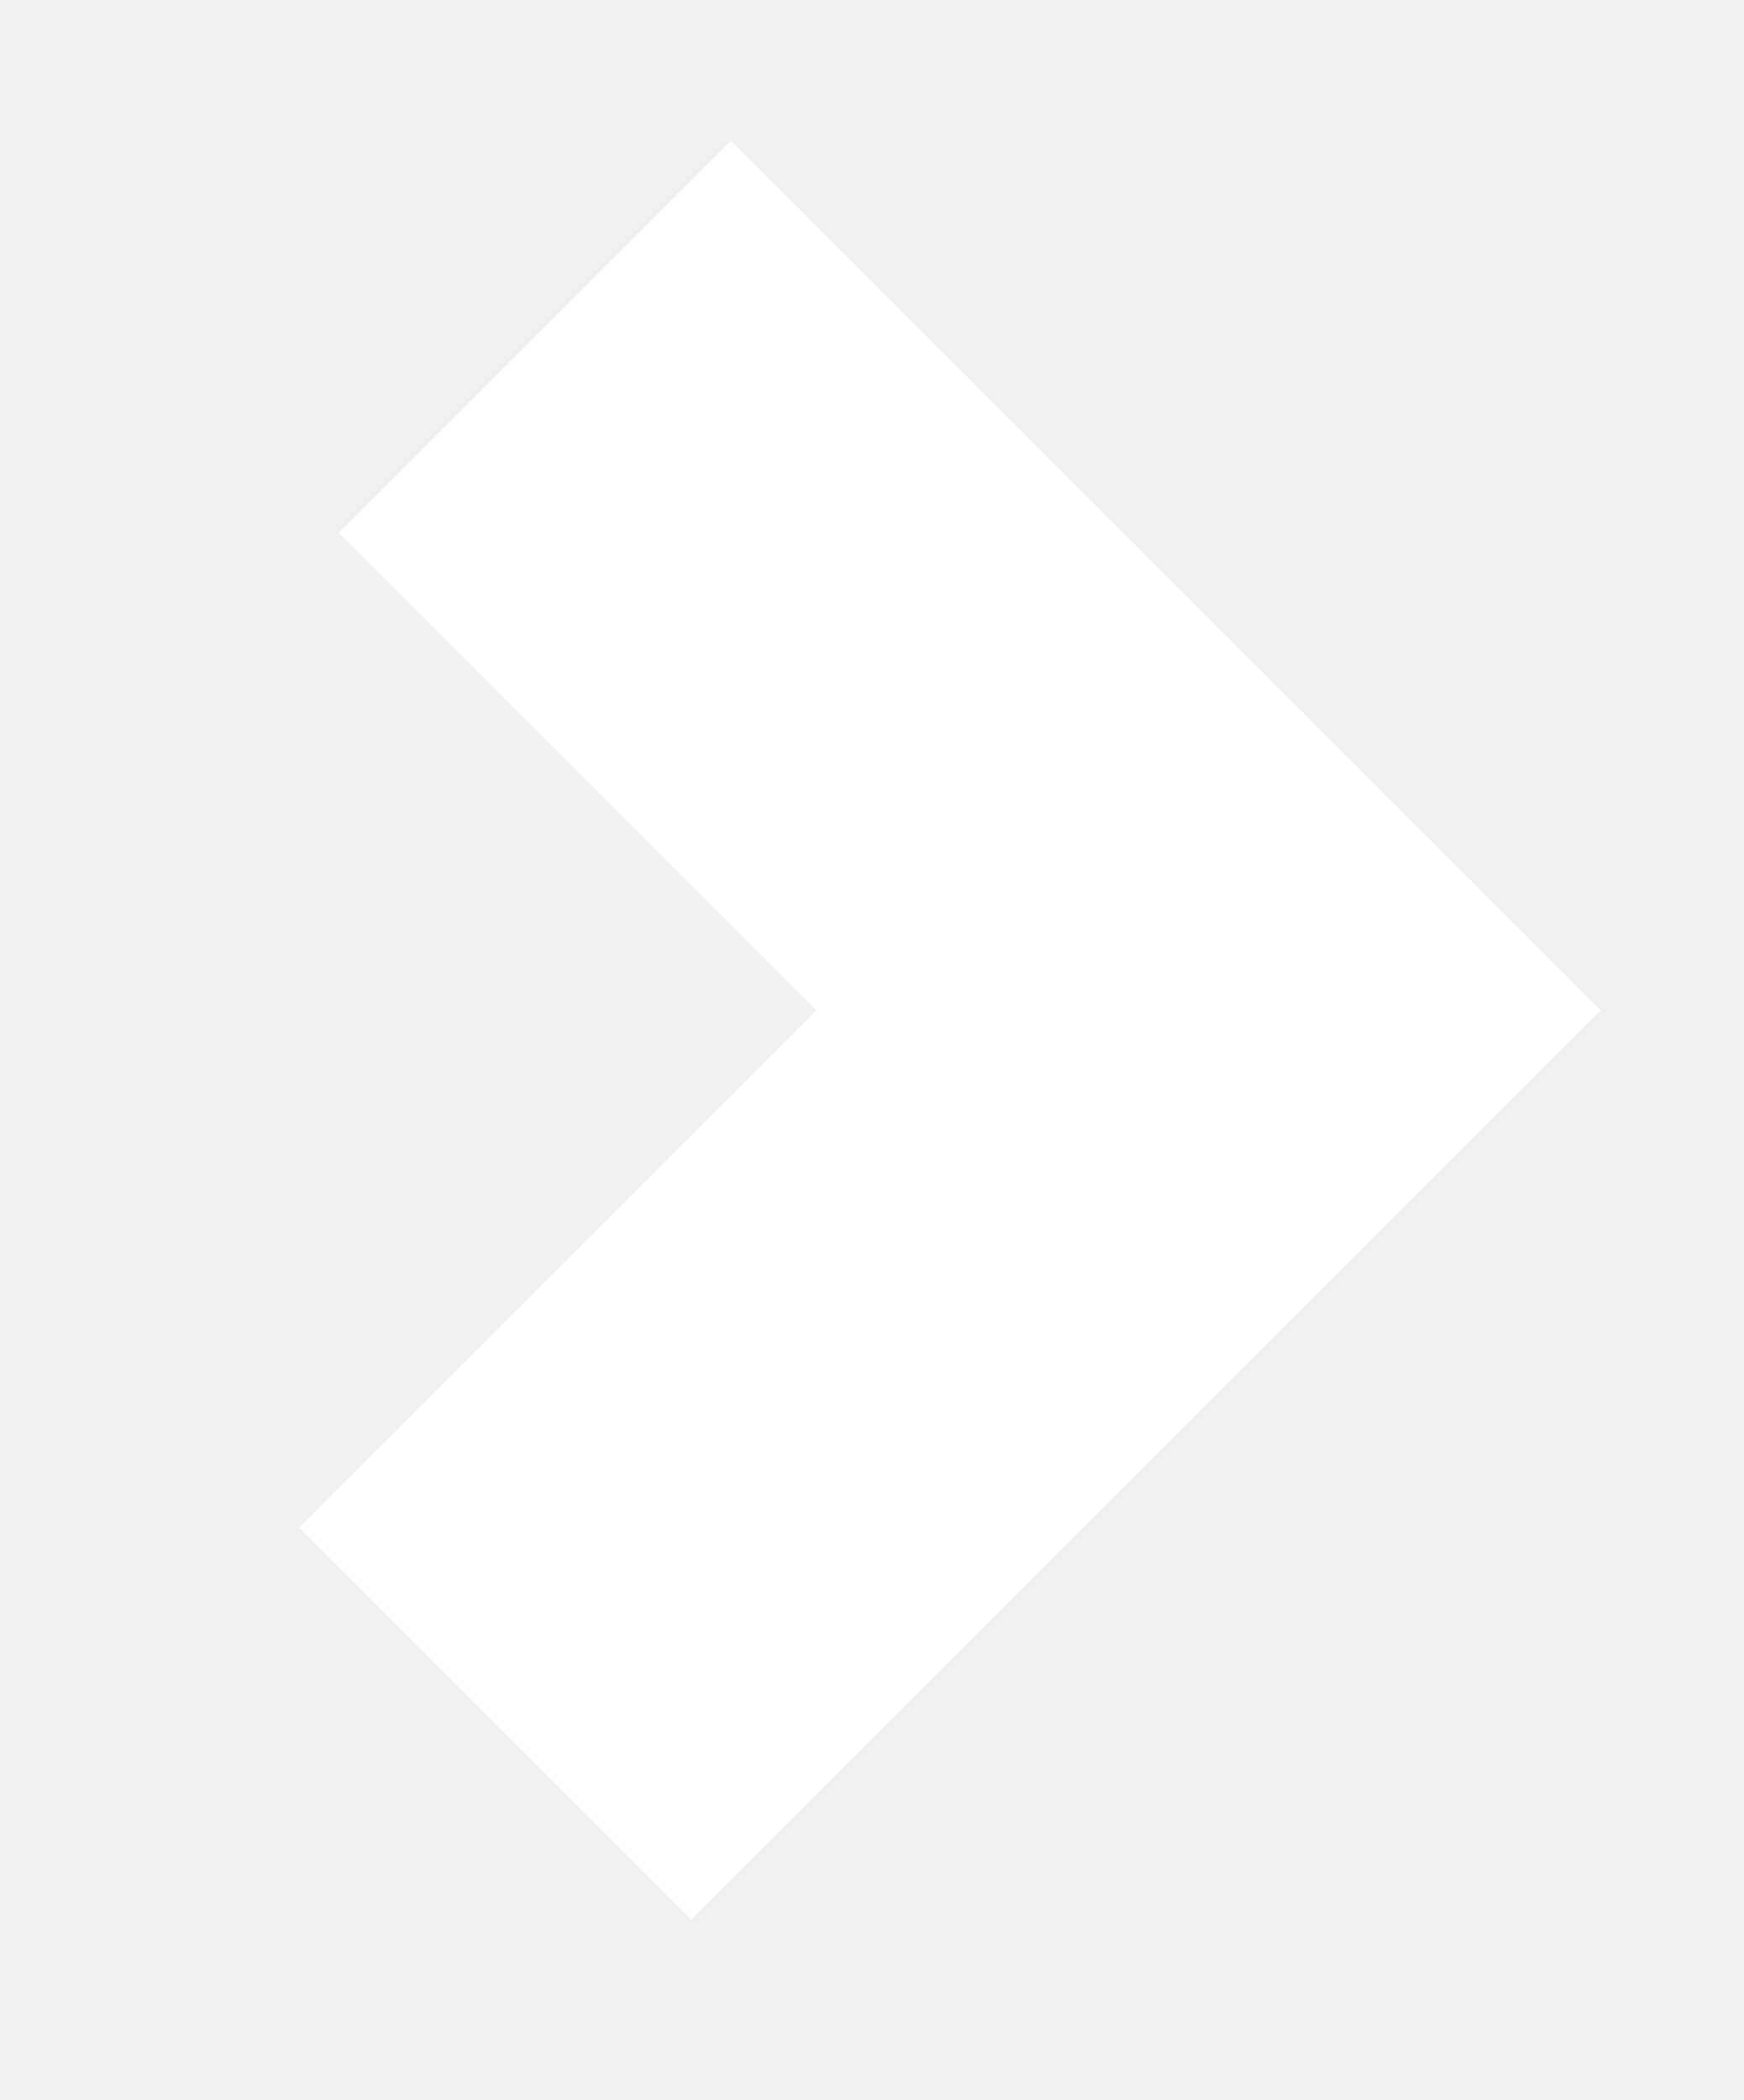
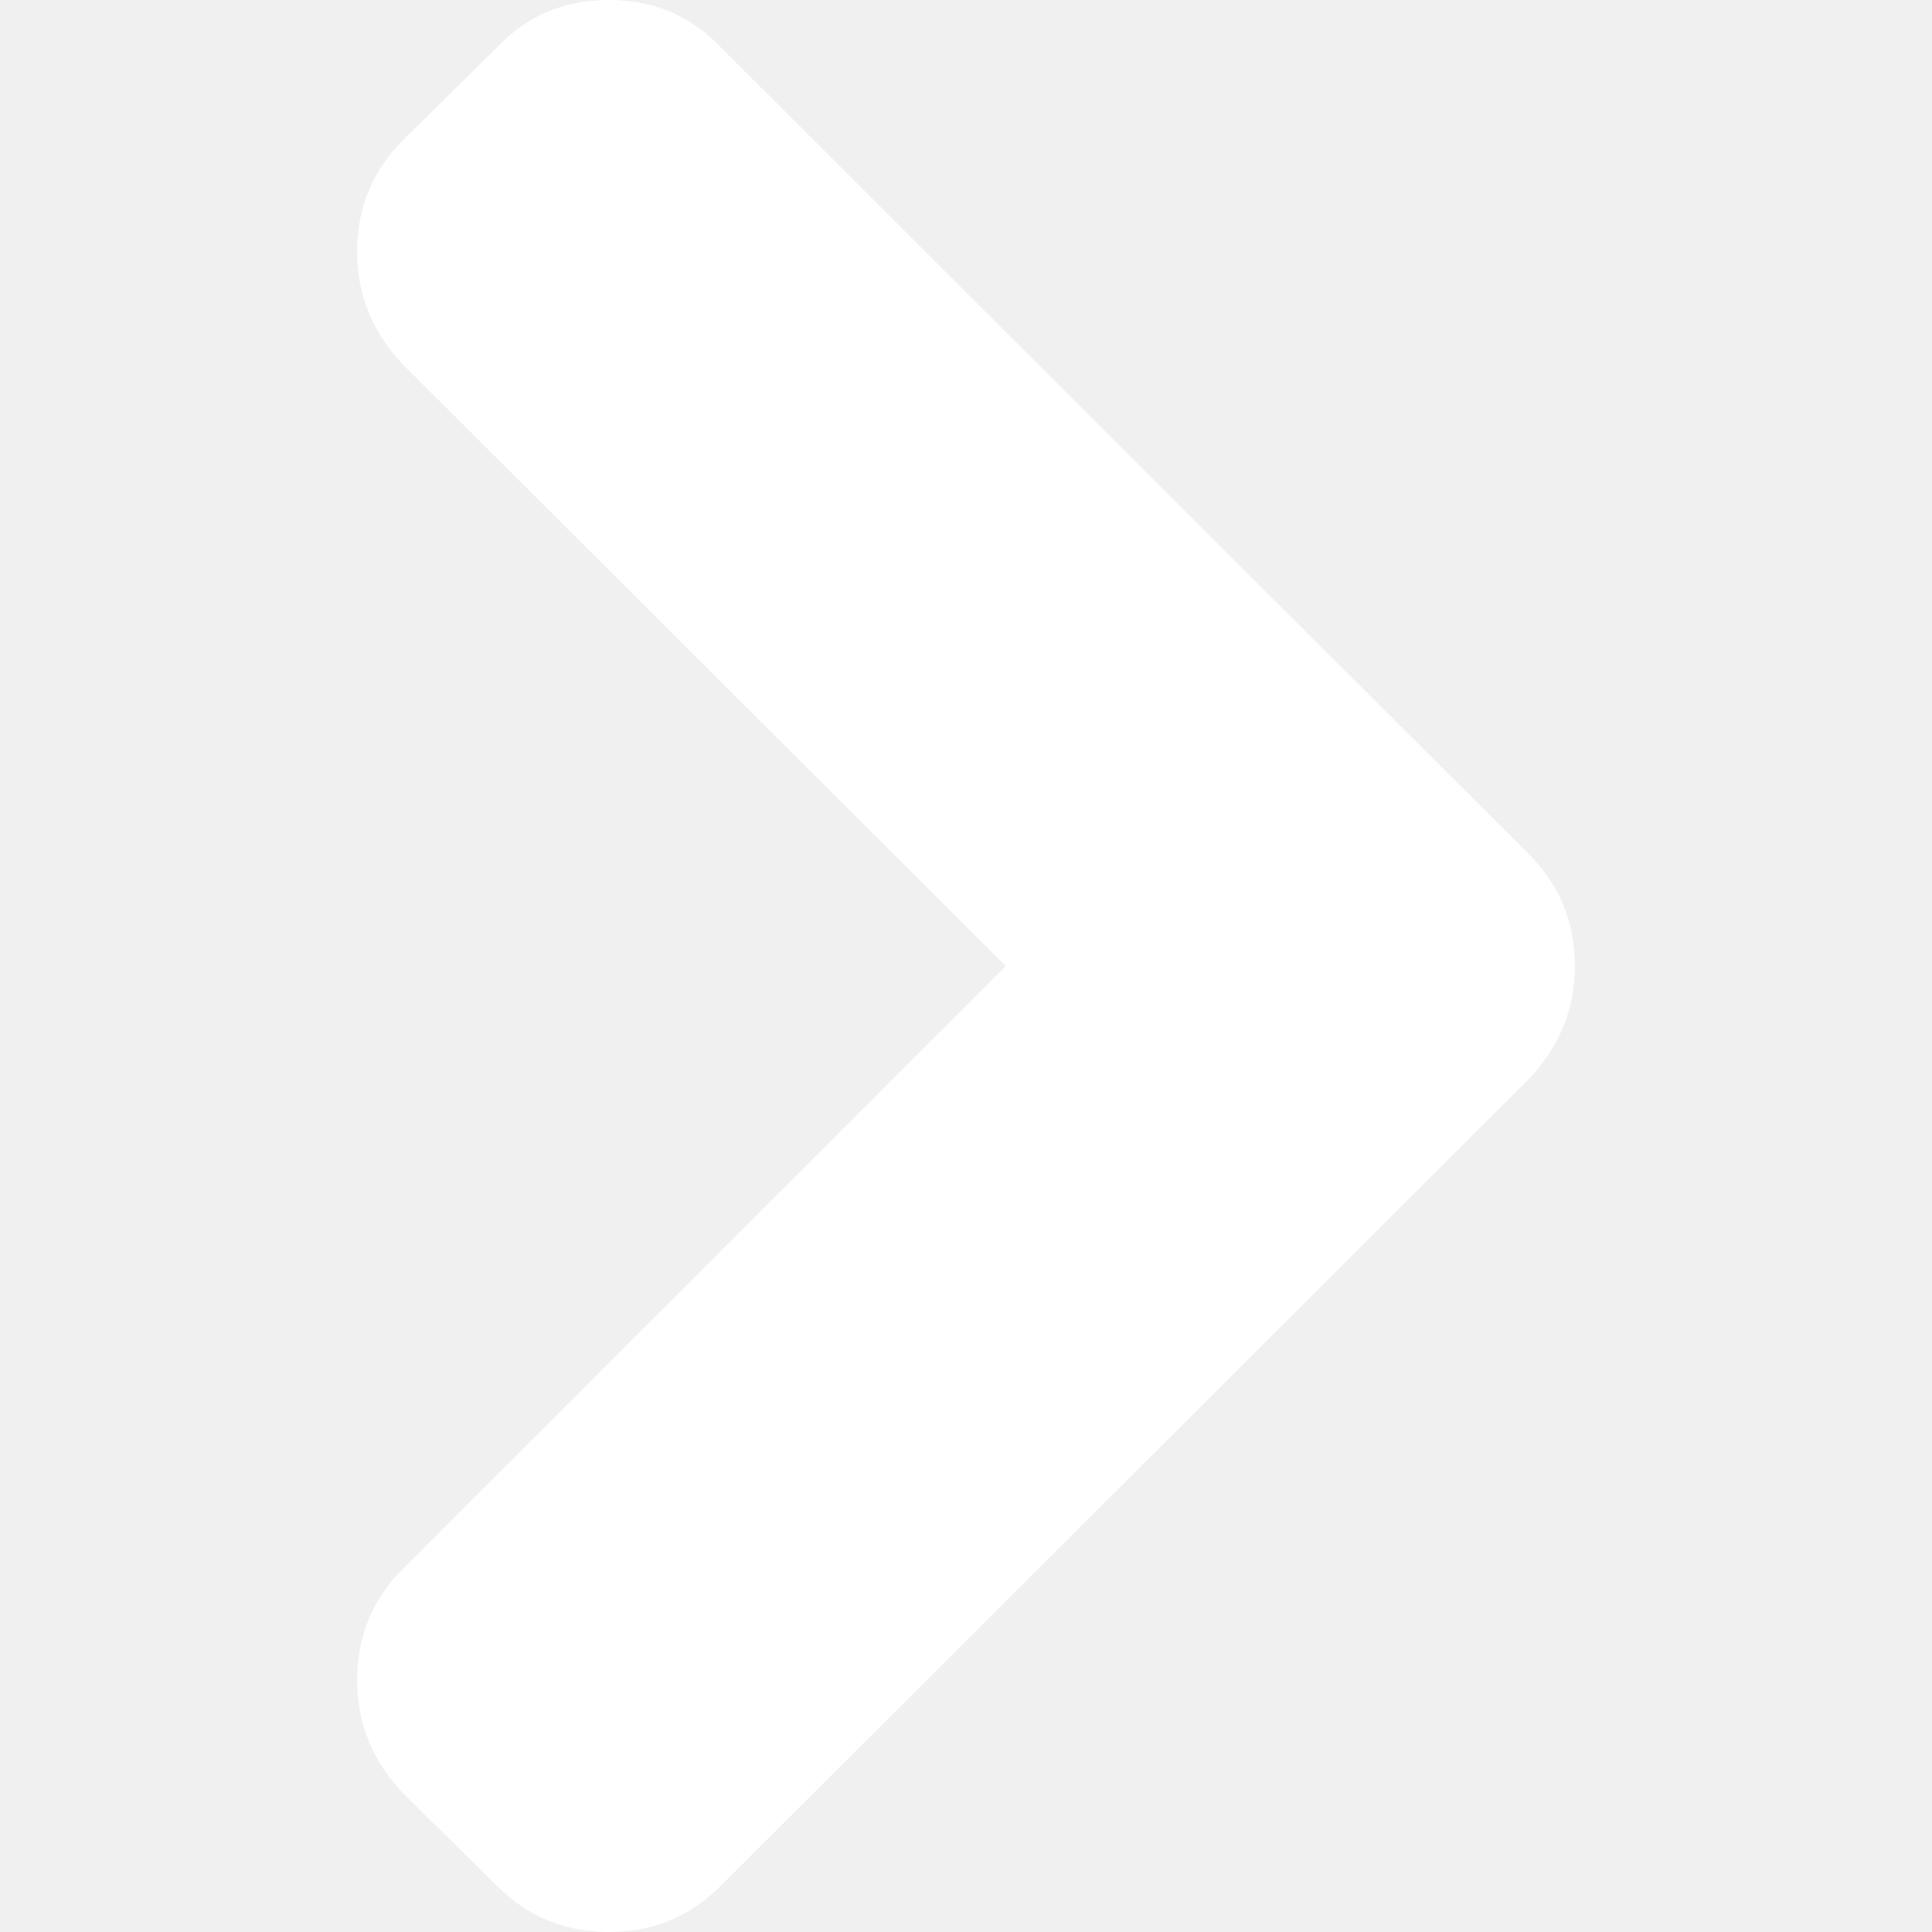
- <svg xmlns="http://www.w3.org/2000/svg" width="44" height="53" viewBox="0 0 44 53">
-   <g id="Group_1" data-name="Group 1" transform="translate(-433 -712)">
-     <path id="swiper-next" d="M7.187,52l18-18-17-17" transform="translate(438.313 703.5)" fill="none" stroke="#fff" stroke-width="14" fill-rule="evenodd" />
-     <rect id="Rectangle_1" data-name="Rectangle 1" width="44" height="53" transform="translate(433 712)" fill="none" />
+ <svg xmlns="http://www.w3.org/2000/svg" version="1.1" id="Capa_1" x="0px" y="0px" width="444.819px" height="444.819px" viewBox="0 0 444.819 444.819" style="enable-background:new 0 0 444.819 444.819;" xml:space="preserve">
+   <g>
+     <path fill="#FFFFFF" d="M352.025,196.712L165.884,10.848C159.029,3.615,150.469,0,140.187,0c-10.282,0-18.842,3.619-25.697,10.848L92.792,32.264   c-7.044,7.043-10.566,15.604-10.566,25.692c0,9.897,3.521,18.56,10.566,25.981l138.753,138.473L92.786,361.168   c-7.042,7.043-10.564,15.604-10.564,25.693c0,9.896,3.521,18.562,10.564,25.98l21.7,21.413   c7.043,7.043,15.612,10.564,25.697,10.564c10.089,0,18.656-3.521,25.697-10.564l186.145-185.864   c7.046-7.423,10.571-16.084,10.571-25.981C362.597,212.321,359.071,203.755,352.025,196.712z" />
  </g>
+   <g>
+ </g>
+   <g>
+ </g>
+   <g>
+ </g>
+   <g>
+ </g>
+   <g>
+ </g>
+   <g>
+ </g>
+   <g>
+ </g>
+   <g>
+ </g>
+   <g>
+ </g>
+   <g>
+ </g>
+   <g>
+ </g>
+   <g>
+ </g>
+   <g>
+ </g>
+   <g>
+ </g>
+   <g>
+ </g>
</svg>
